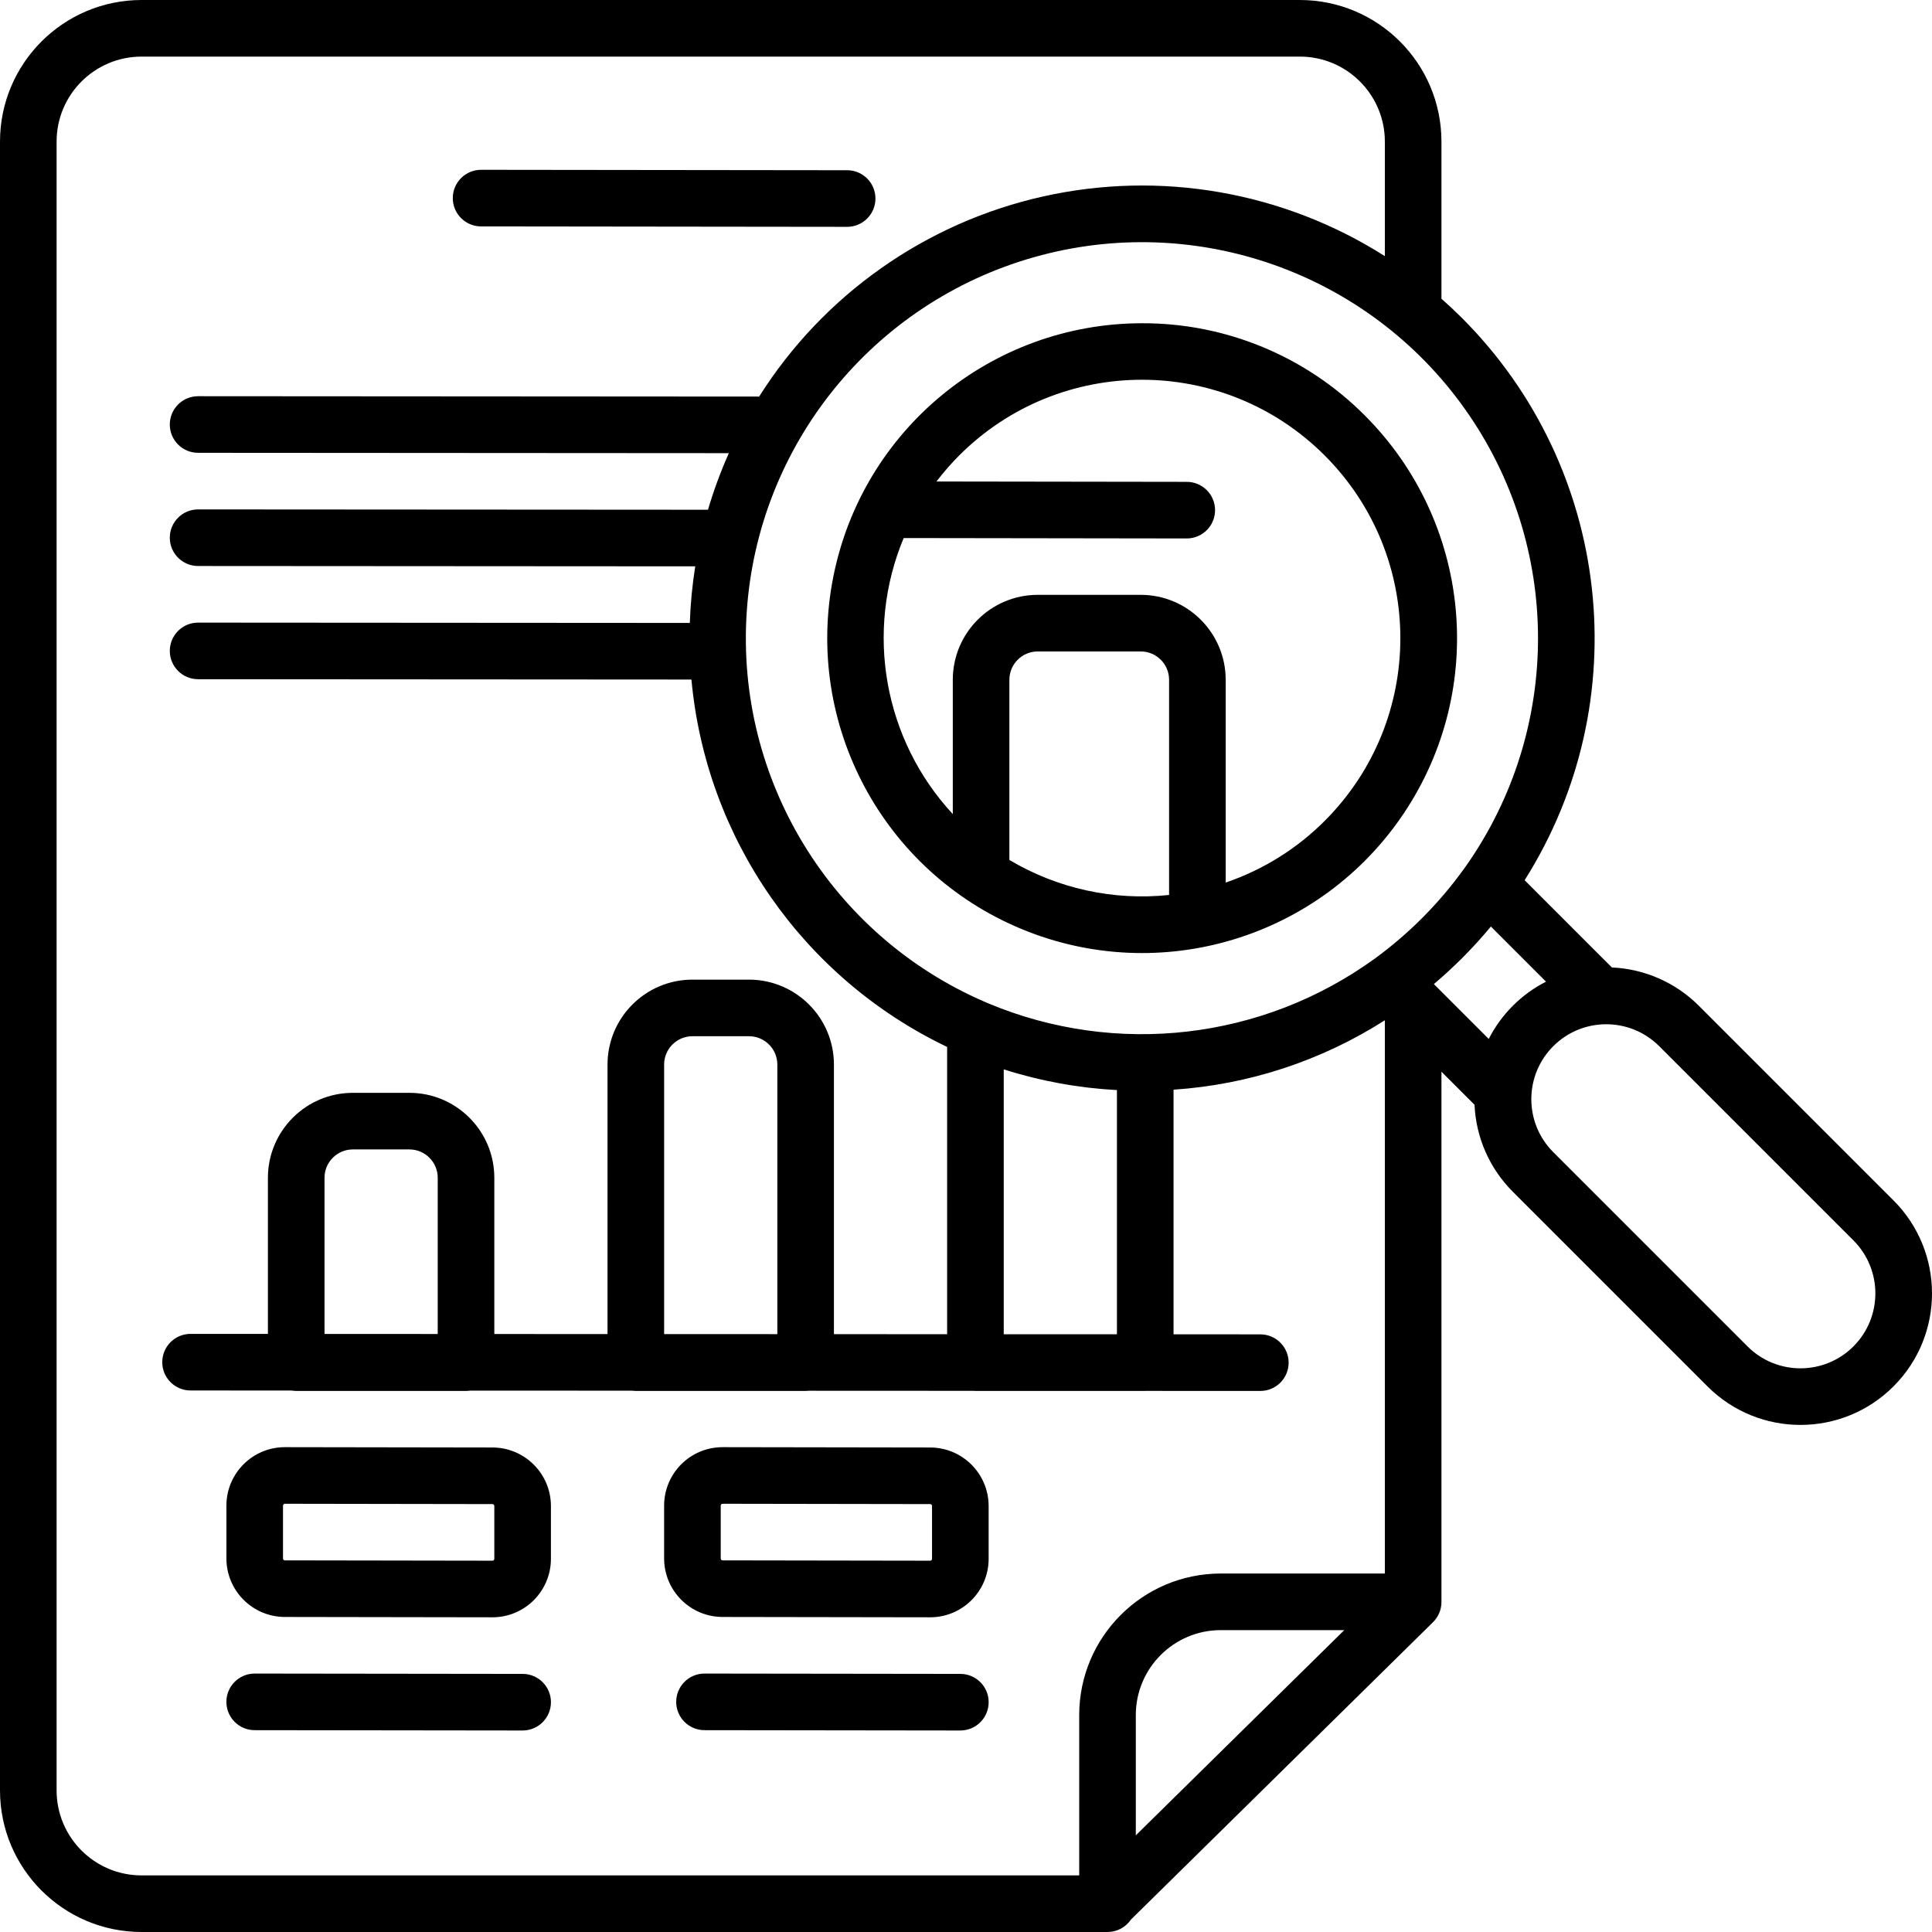
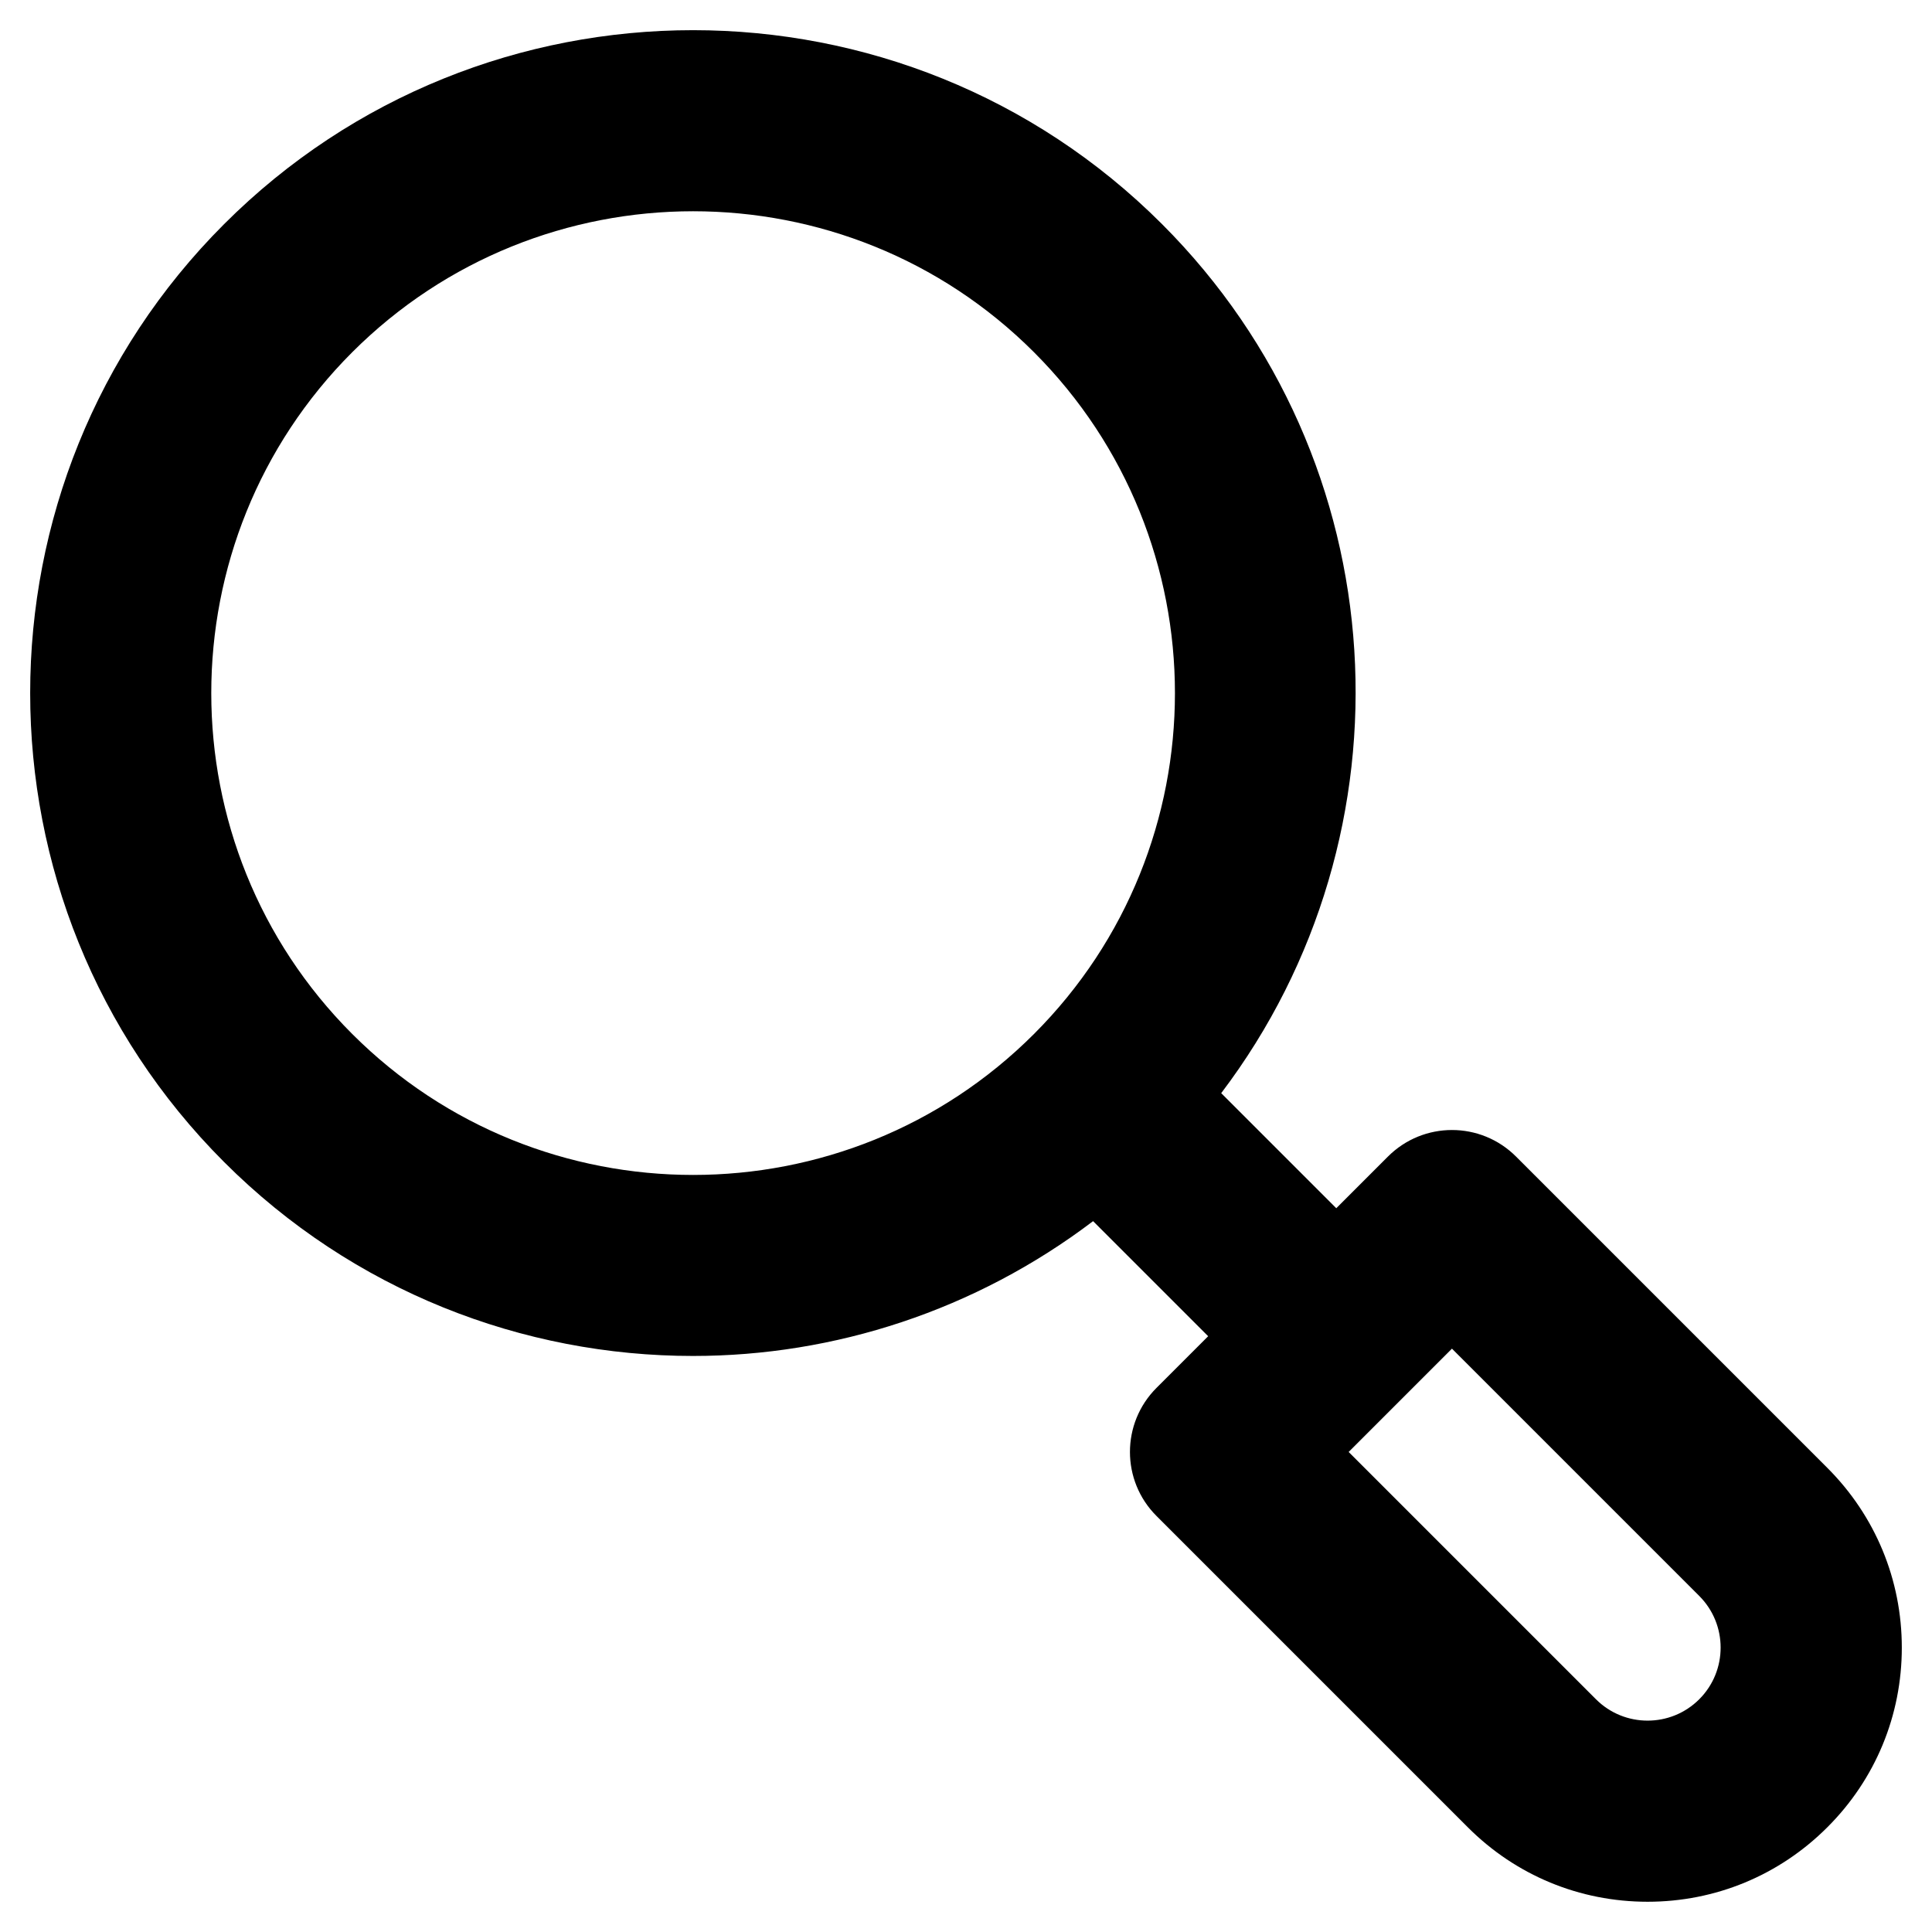
- <svg xmlns="http://www.w3.org/2000/svg" viewBox="0 0 512 512" id="audit">
-   <path d="m138.509 443.6-71-.087H67.5a7.5 7.5 0 0 0-.009 15l71 .087h.009a7.5 7.5 0 0 0 .009-15Zm363.283-125.482-51.58-51.579a34.72 34.72 0 0 0-23.048-10.153l-23.12-23.12A120.065 120.065 0 0 0 387.455 84.29q-2.664-2.664-5.456-5.117V37.5A37.542 37.542 0 0 0 344.5 0h-307A37.542 37.542 0 0 0 0 37.5v437A37.542 37.542 0 0 0 37.5 512h255.795c.035 0 .07-.005.104-.005.034 0 .067.005.101.005a7.49 7.49 0 0 0 6.2-3.281l80.062-78.82a7.502 7.502 0 0 0 2.238-5.345V284.01l8.766 8.764a34.719 34.719 0 0 0 10.154 23.056l51.58 51.58a34.855 34.855 0 1 0 49.292-49.293ZM301 486.39V454.5a22.526 22.526 0 0 1 22.5-22.5h32.746ZM367 417h-43.5a37.542 37.542 0 0 0-37.5 37.5V497H37.5A22.526 22.526 0 0 1 15 474.5v-437A22.526 22.526 0 0 1 37.5 15h307A22.526 22.526 0 0 1 367 37.5v30.38a120.002 120.002 0 0 0-165.823 37.217L52.505 105H52.5a7.5 7.5 0 0 0-.005 15l140.66.092a119.448 119.448 0 0 0-5.53 14.994L52.505 135a7.5 7.5 0 0 0-.01 15l131.753.084a120.882 120.882 0 0 0-1.44 15.001L52.506 165a7.5 7.5 0 0 0-.01 15l130.742.085A120.118 120.118 0 0 0 251 277.453v76.128l-30-.014v-71.455a22.526 22.526 0 0 0-22.5-22.5h-15a22.526 22.526 0 0 0-22.5 22.5v71.429l-30-.013v-41.416a22.526 22.526 0 0 0-22.5-22.5h-15a22.526 22.526 0 0 0-22.5 22.5v41.39l-20.497-.01H50.5a7.5 7.5 0 0 0-.003 15l26.78.012a7.508 7.508 0 0 0 1.223.108h45a7.534 7.534 0 0 0 1.086-.087l42.952.019a7.538 7.538 0 0 0 .962.068h45a7.584 7.584 0 0 0 .827-.048l43.605.02c.188.014.376.028.568.028h45c.057 0 .112-.007.168-.008l30.33.013H334a7.5 7.5 0 0 0 .003-15l-23.003-.01v-64.829a118.845 118.845 0 0 0 56-18.395ZM206 282.112v71.449l-30-.013v-71.436a7.508 7.508 0 0 1 7.5-7.5h15a7.508 7.508 0 0 1 7.5 7.5Zm-90 30v41.409l-30-.013v-41.396a7.508 7.508 0 0 1 7.5-7.5h15a7.508 7.508 0 0 1 7.5 7.5Zm150 41.475v-70.195a119.828 119.828 0 0 0 30 5.492V353.6Zm110.849-110.259a106.38 106.38 0 0 1-12.25 10.519c-.08.051-.154.112-.231.167a105.261 105.261 0 0 1-102.478 11.88 7.44 7.44 0 0 0-.867-.372 104.966 104.966 0 1 1 127.46-35.986 7.404 7.404 0 0 0-.414.573 106.294 106.294 0 0 1-11.22 13.22Zm17.683 32-14.54-14.534q3.848-3.259 7.463-6.86 4.043-4.042 7.646-8.396l14.612 14.612a34.748 34.748 0 0 0-15.18 15.179Zm96.653 81.476a19.852 19.852 0 0 1-28.078 0l-51.58-51.58a19.854 19.854 0 0 1 28.077-28.077l51.58 51.579a19.875 19.875 0 0 1 0 28.078ZM127.49 60l97 .113h.009a7.5 7.5 0 0 0 .009-15l-97-.113h-.009a7.5 7.5 0 0 0-.009 15Zm119.033 323.6-55-.087h-.024a15.5 15.5 0 0 0-15.5 15.5v14a15.523 15.523 0 0 0 15.476 15.5l55 .087h.024a15.499 15.499 0 0 0 15.5-15.5v-14a15.523 15.523 0 0 0-15.476-15.5Zm.476 29.5a.475.475 0 0 1-.146.353.42.42 0 0 1-.355.147l-55-.087a.5.5 0 0 1-.499-.5v-14a.5.5 0 0 1 .501-.5l55 .087a.5.5 0 0 1 .499.5Zm-116.476-29.5-55-.087H75.5a15.5 15.5 0 0 0-15.5 15.5v14a15.523 15.523 0 0 0 15.476 15.5l55 .087h.024a15.499 15.499 0 0 0 15.5-15.5v-14a15.523 15.523 0 0 0-15.476-15.5Zm.476 29.5a.475.475 0 0 1-.146.353.424.424 0 0 1-.355.147l-55-.087a.5.5 0 0 1-.499-.5v-14a.477.477 0 0 1 .147-.354.552.552 0 0 1 .354-.146l55 .087a.5.5 0 0 1 .499.5ZM302.634 85.664a83.449 83.449 0 1 0 59.033 24.417 82.92 82.92 0 0 0-59.033-24.417Zm7.186 151.513a68.615 68.615 0 0 1-42.32-9.28V180.14a7.508 7.508 0 0 1 7.5-7.5h27.32a7.508 7.508 0 0 1 7.5 7.5Zm41.24-19.638a68.051 68.051 0 0 1-26.24 16.347V180.14a22.526 22.526 0 0 0-22.5-22.5H275a22.526 22.526 0 0 0-22.5 22.5v35.604a68.706 68.706 0 0 1-13.02-73.155l75.01.107h.01a7.5 7.5 0 0 0 .01-15l-66.335-.095a69.167 69.167 0 0 1 6.034-6.914 68.484 68.484 0 0 1 96.85 96.852Zm-96.55 226.06-67.794-.086h-.01a7.5 7.5 0 0 0-.01 15l67.794.087h.01a7.5 7.5 0 0 0 .01-15Z" />
+ <svg xmlns="http://www.w3.org/2000/svg" enable-background="new 0 0 32 32" viewBox="0 0 32 32" id="zoom">
+   <path d="M30.267,24.313l-5.157-5.157c-0.586-0.586-1.535-0.586-2.121,0l-0.856,0.856l-1.906-1.906c3.262-4.302,2.943-10.471-0.98-14.394c-4.282-4.283-11.252-4.283-15.535,0s-4.283,11.252,0,15.535c2.141,2.141,4.954,3.212,7.767,3.212c2.34,0,4.673-0.752,6.626-2.233l1.906,1.906l-0.856,0.856c-0.586,0.586-0.586,1.536,0,2.121l5.157,5.157c0.795,0.796,1.852,1.233,2.977,1.233s2.182-0.438,2.977-1.233C31.062,29.472,31.5,28.414,31.5,27.29S31.062,25.108,30.267,24.313z M5.834,17.126c-3.113-3.113-3.113-8.179,0-11.292c1.557-1.556,3.602-2.335,5.646-2.335c2.045,0,4.09,0.778,5.646,2.335c3.113,3.113,3.113,8.179,0,11.292C14.013,20.239,8.948,20.239,5.834,17.126z M28.145,28.145c-0.472,0.472-1.239,0.472-1.711,0l-4.096-4.096l1.711-1.711l4.096,4.096C28.617,26.906,28.617,27.673,28.145,28.145z" />
</svg>
